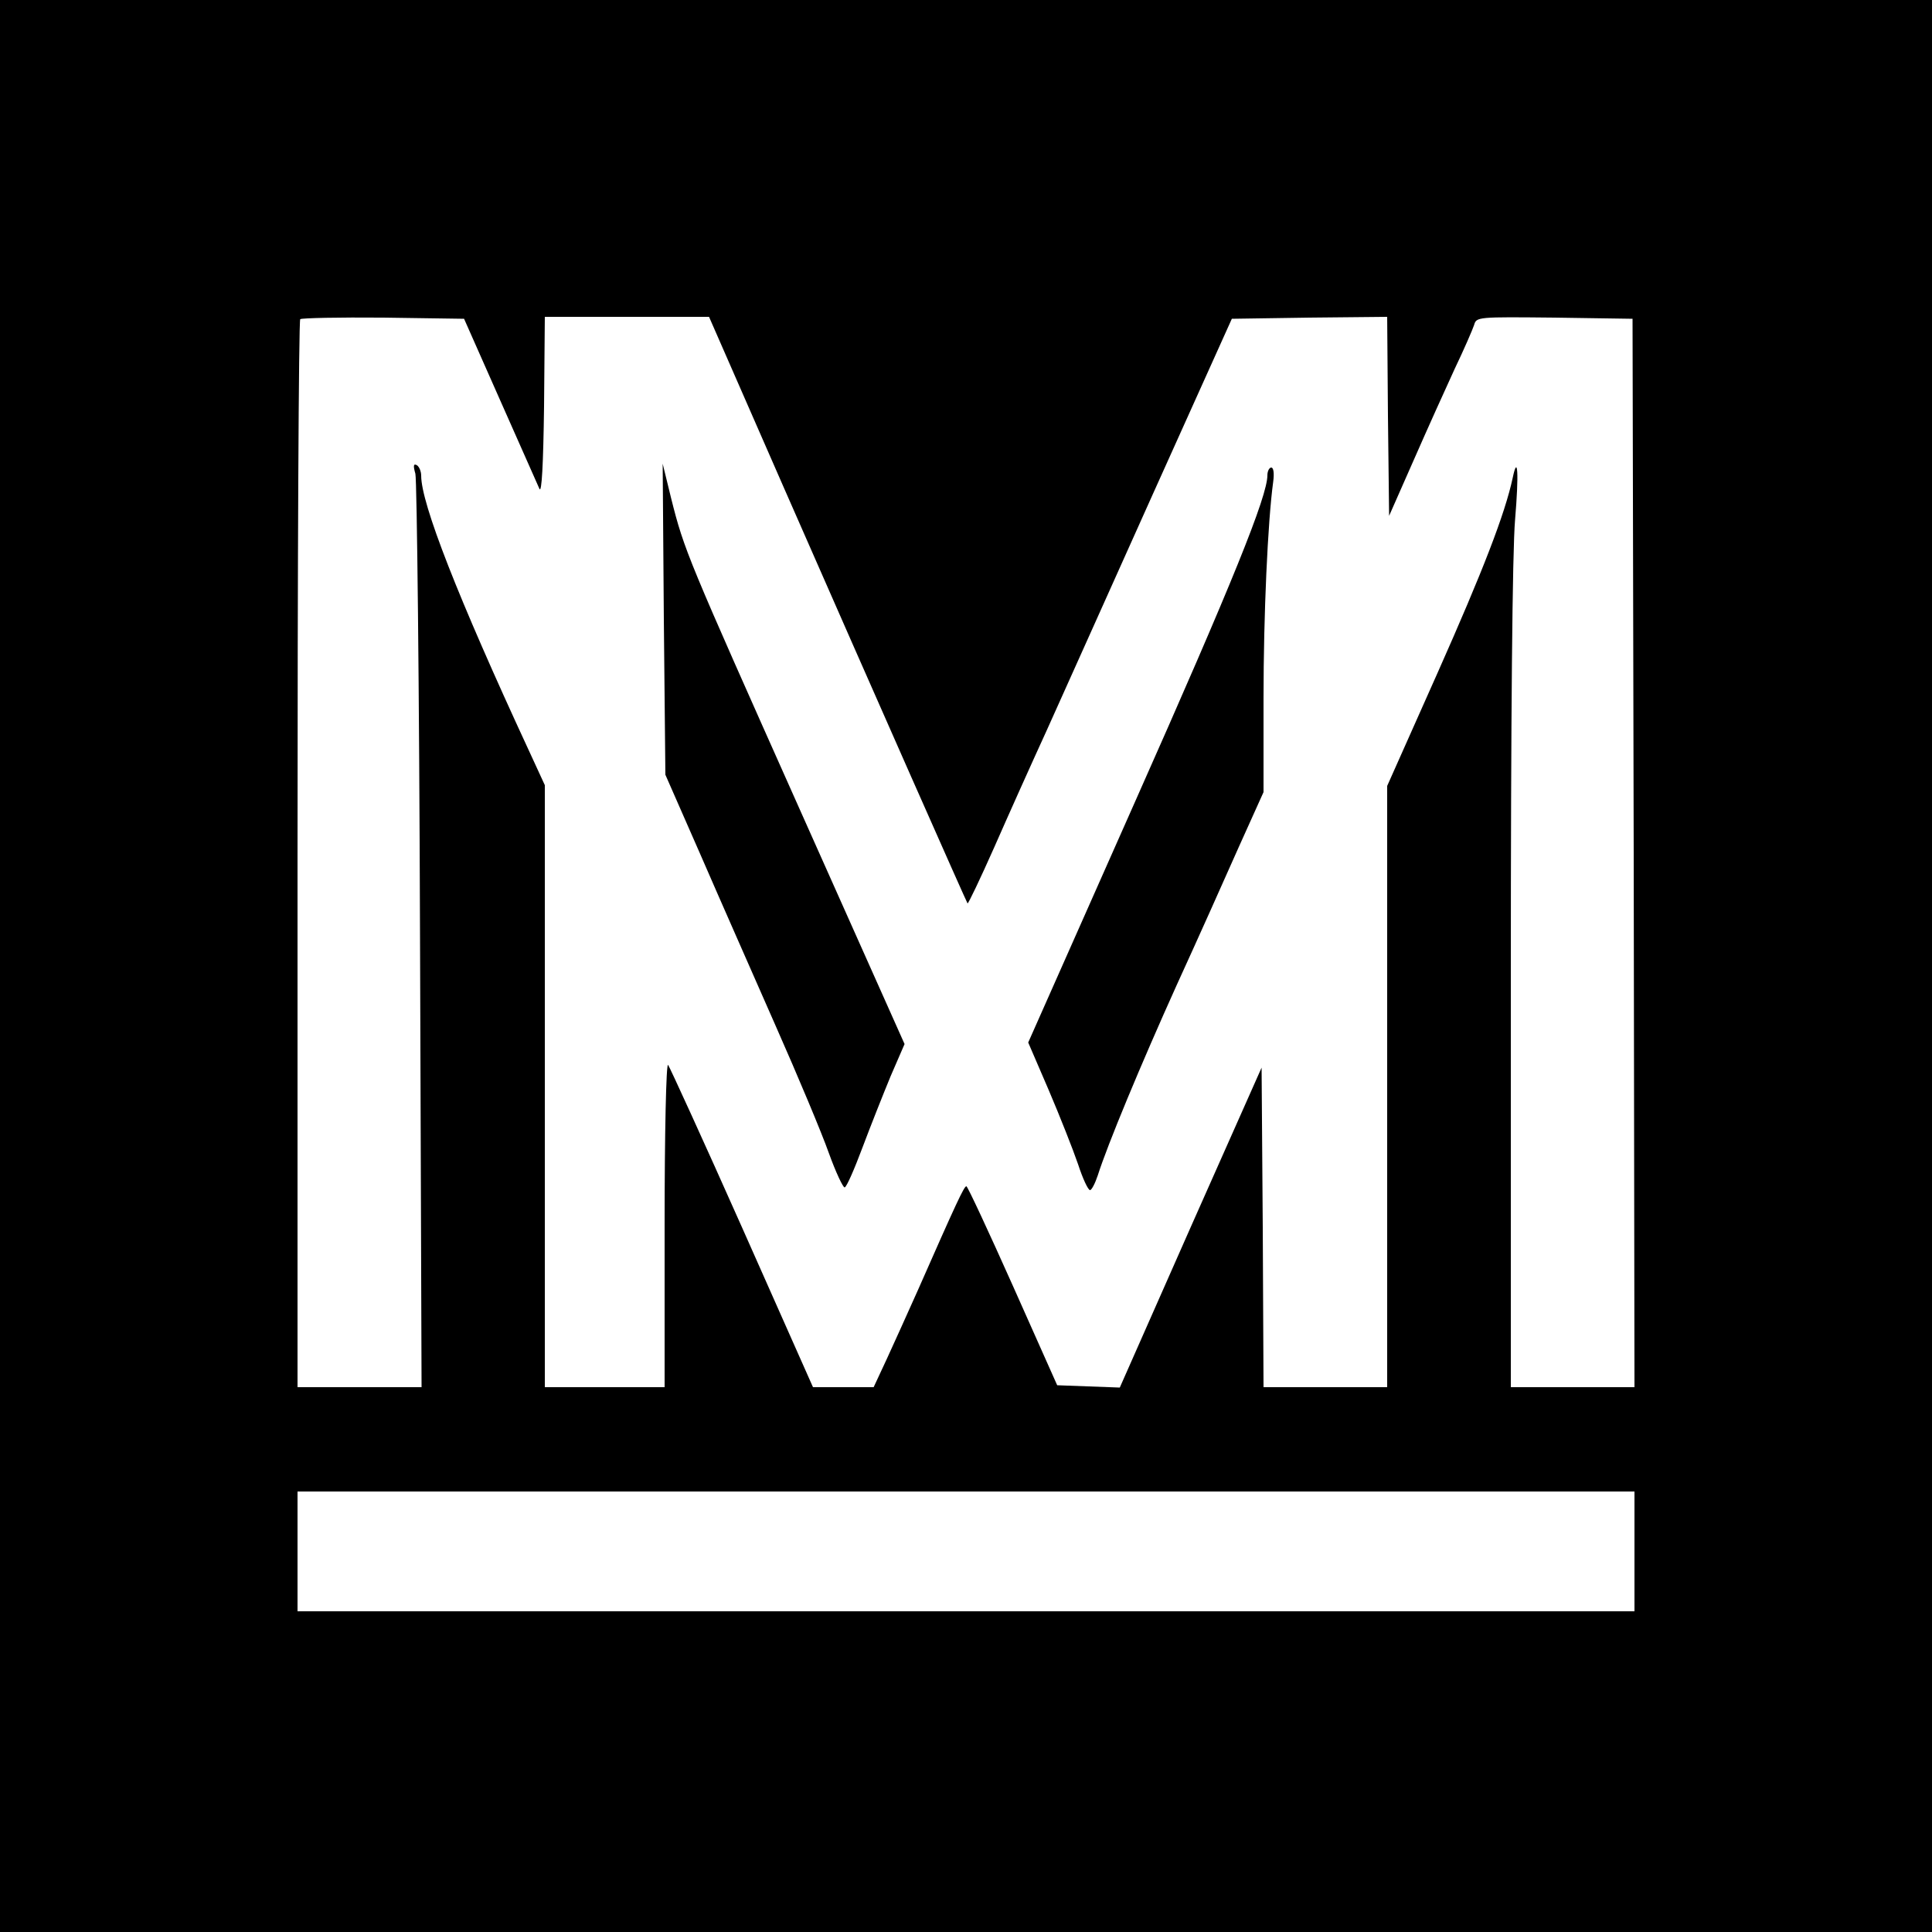
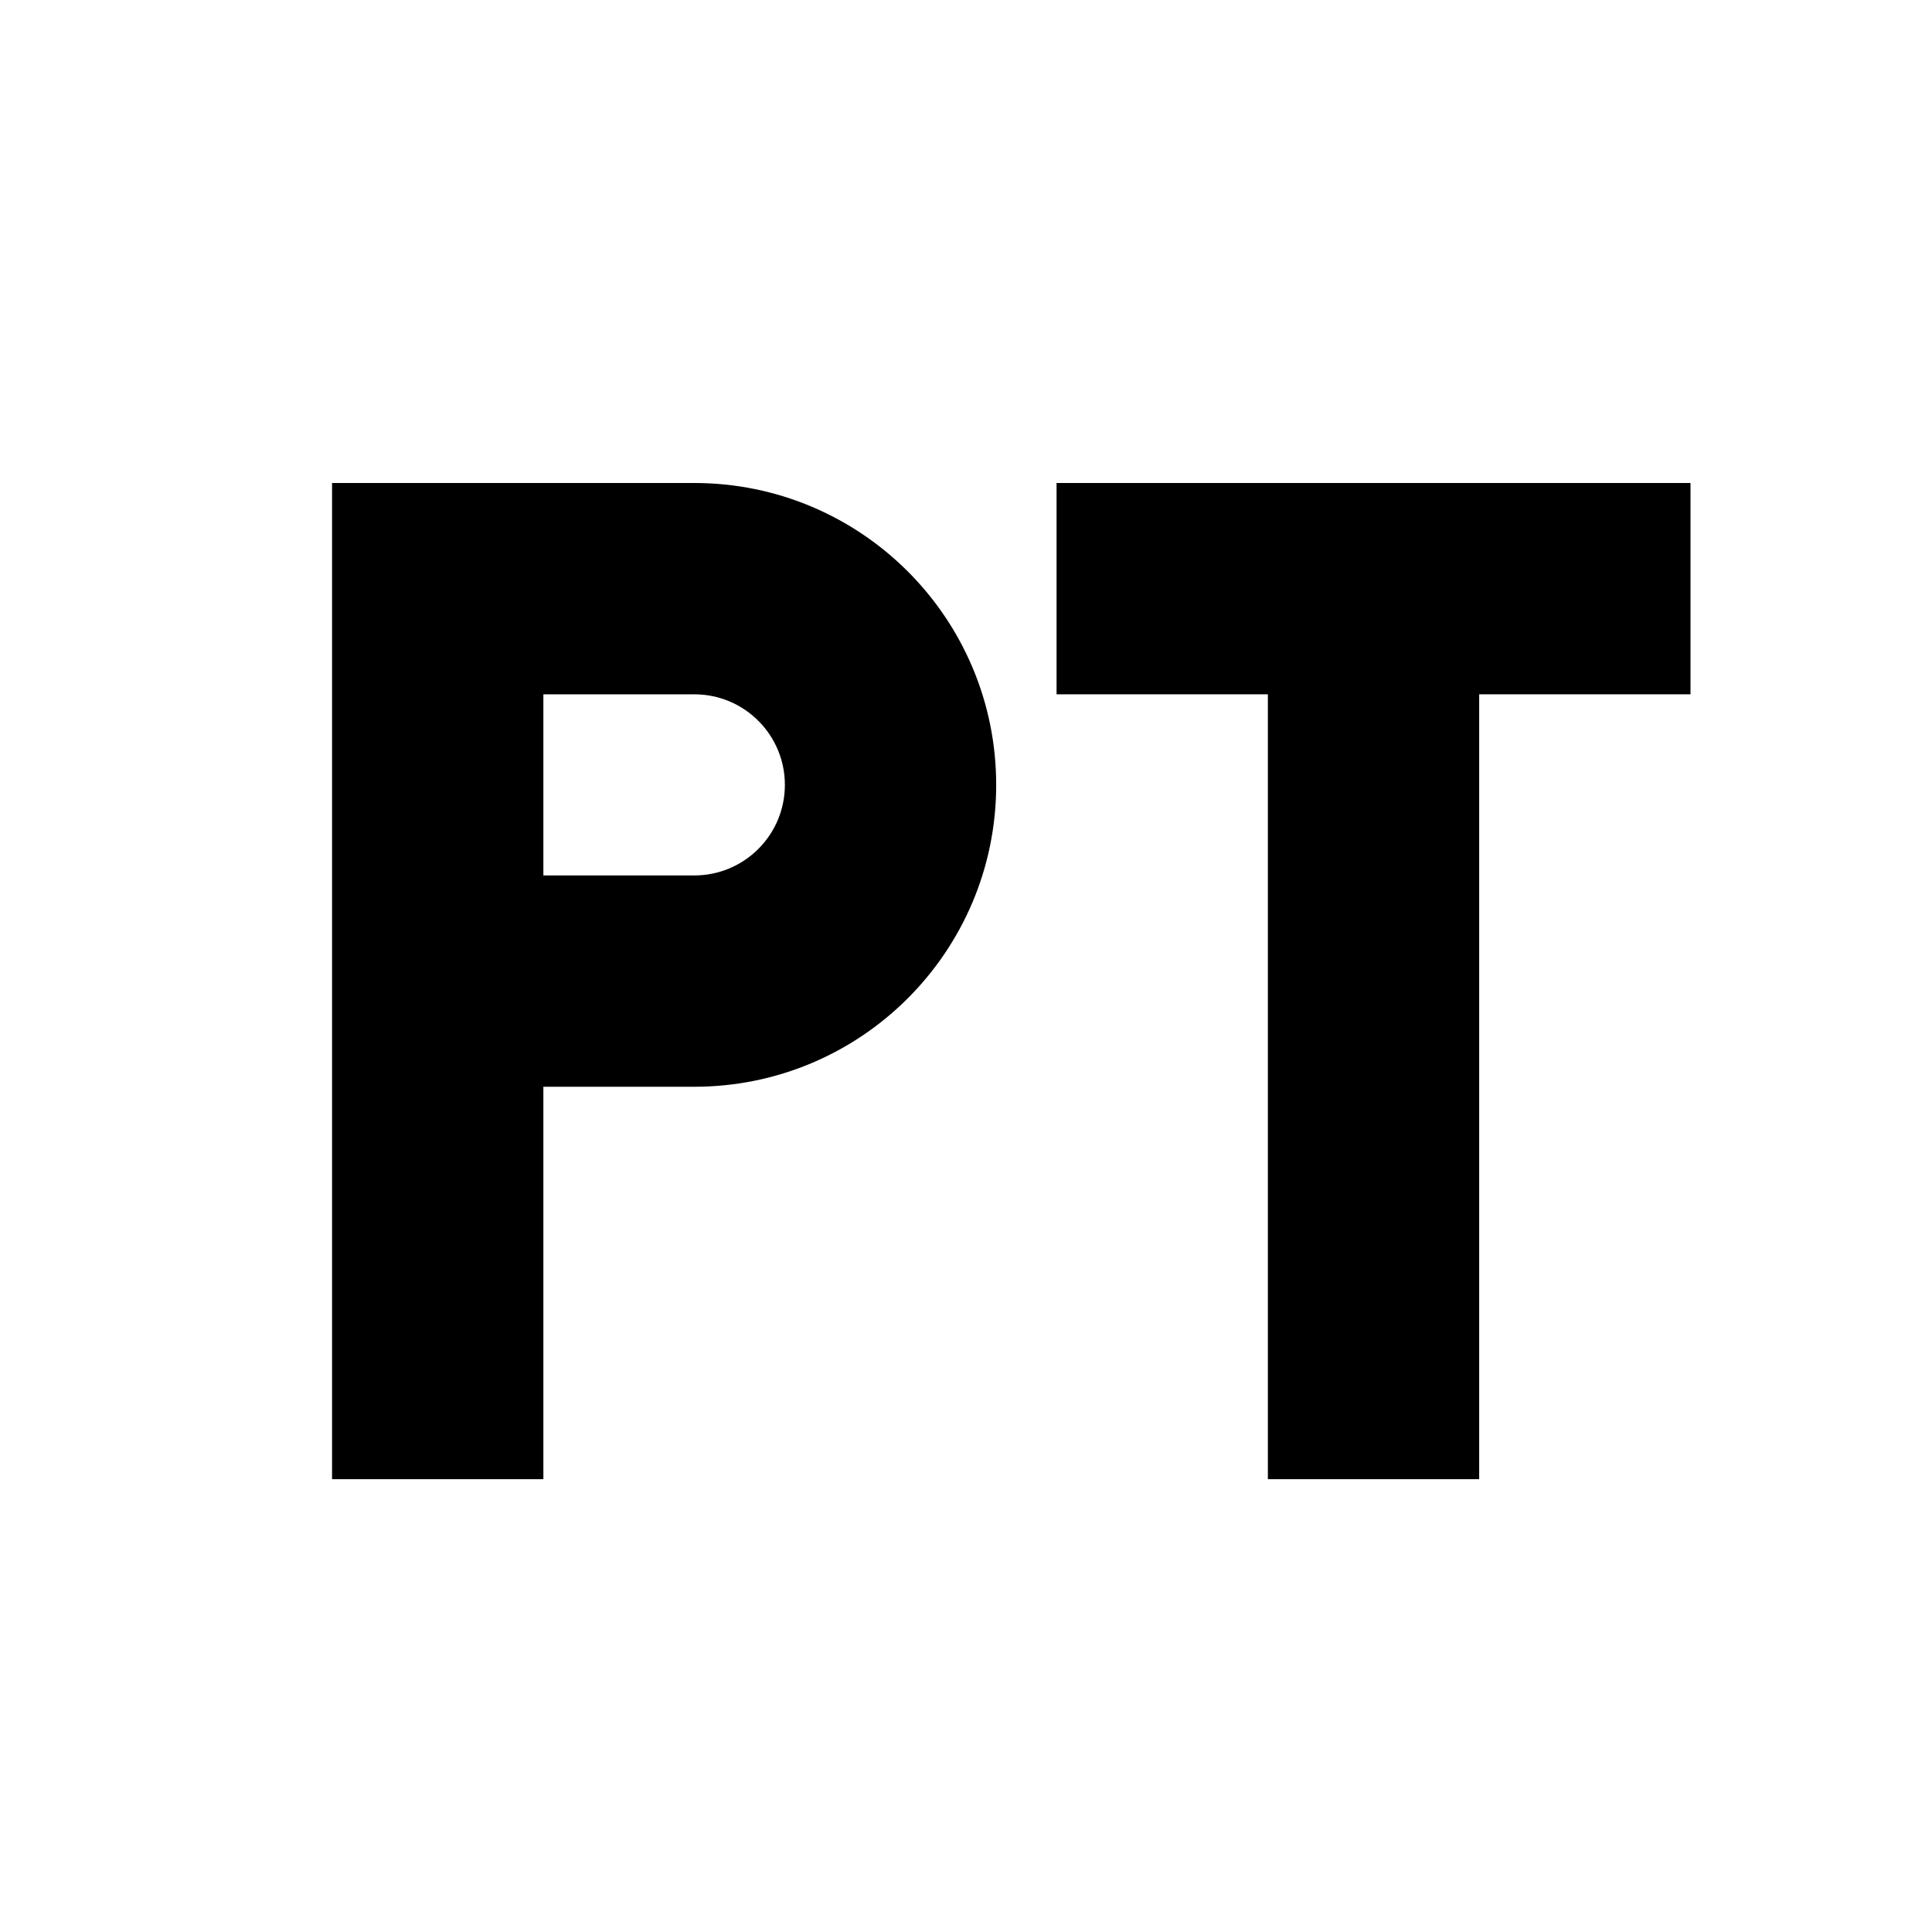
- <svg xmlns="http://www.w3.org/2000/svg" version="1.0" width="500pt" height="500pt" viewBox="0 0 500 500" preserveAspectRatio="xMidYMid meet">
-   <g transform="translate(0,500) scale(0.1,-0.1)" fill="#000000" stroke="none">
-     <path d="M0 2500 l0 -2500 2500 0 2500 0 0 2500 0 2500 -2500 0 -2500 0 0 -2500z m1294 1465 c51 -115 97 -219 102 -230 6 -13 10 63 12 213 l2 232 213 0 212 0 194 -443 c248 -565 472 -1071 475 -1075 2 -1 33 64 69 145 36 82 97 218 136 303 38 85 162 360 274 610 l205 455 201 3 201 2 2 -257 3 -258 64 145 c35 80 83 186 106 236 24 50 46 101 50 113 6 21 9 21 208 19 l202 -3 3 -1382 2 -1383 -160 0 -160 0 0 1059 c0 675 4 1106 11 1186 10 120 7 171 -6 109 -20 -94 -78 -243 -194 -504 l-131 -294 0 -778 0 -778 -160 0 -160 0 -2 414 -3 413 -184 -414 -183 -414 -81 3 -81 3 -115 258 c-63 141 -117 257 -120 257 -6 0 -26 -43 -126 -270 -26 -58 -62 -138 -80 -177 l-34 -73 -78 0 -79 0 -183 412 c-101 227 -188 417 -192 422 -5 6 -9 -178 -9 -412 l0 -422 -155 0 -155 0 0 779 0 779 -41 89 c-185 399 -279 640 -279 712 0 11 -5 23 -11 27 -9 5 -10 -1 -4 -22 4 -16 10 -554 12 -1196 l4 -1168 -160 0 -161 0 0 1378 c0 758 3 1382 7 1386 4 3 101 5 215 4 l209 -3 93 -210z m2936 -2980 l0 -155 -1730 0 -1730 0 0 155 0 155 1730 0 1730 0 0 -155z" />
-     <path d="M1718 3397 l4 -402 90 -205 c49 -113 137 -312 195 -444 58 -131 120 -279 138 -330 18 -50 37 -90 41 -89 5 1 25 47 46 103 21 56 54 139 73 185 l36 83 -272 609 c-291 652 -298 668 -332 803 l-22 90 3 -403z" />
-     <path d="M3280 3770 c0 -54 -90 -277 -343 -846 l-276 -622 53 -123 c29 -68 63 -154 76 -192 12 -37 26 -67 31 -67 4 0 13 17 20 38 25 79 111 286 204 492 54 118 126 279 161 358 l64 142 0 243 c0 217 11 458 25 560 3 22 1 37 -5 37 -5 0 -10 -9 -10 -20z" />
-   </g>
+ <svg xmlns="http://www.w3.org/2000/svg" viewBox="0 0 64 64">
+   <path fill="#000" fill-rule="evenodd" d="M11 16h12a10 10 0 0 1 0 20h-5v13h-7V16zm7 7v6h5a3 3 0 0 0 0-6h-5z" />
+   <path fill="#000" d="M35 16h21v7h-7v26h-7V23h-7z" />
</svg>
